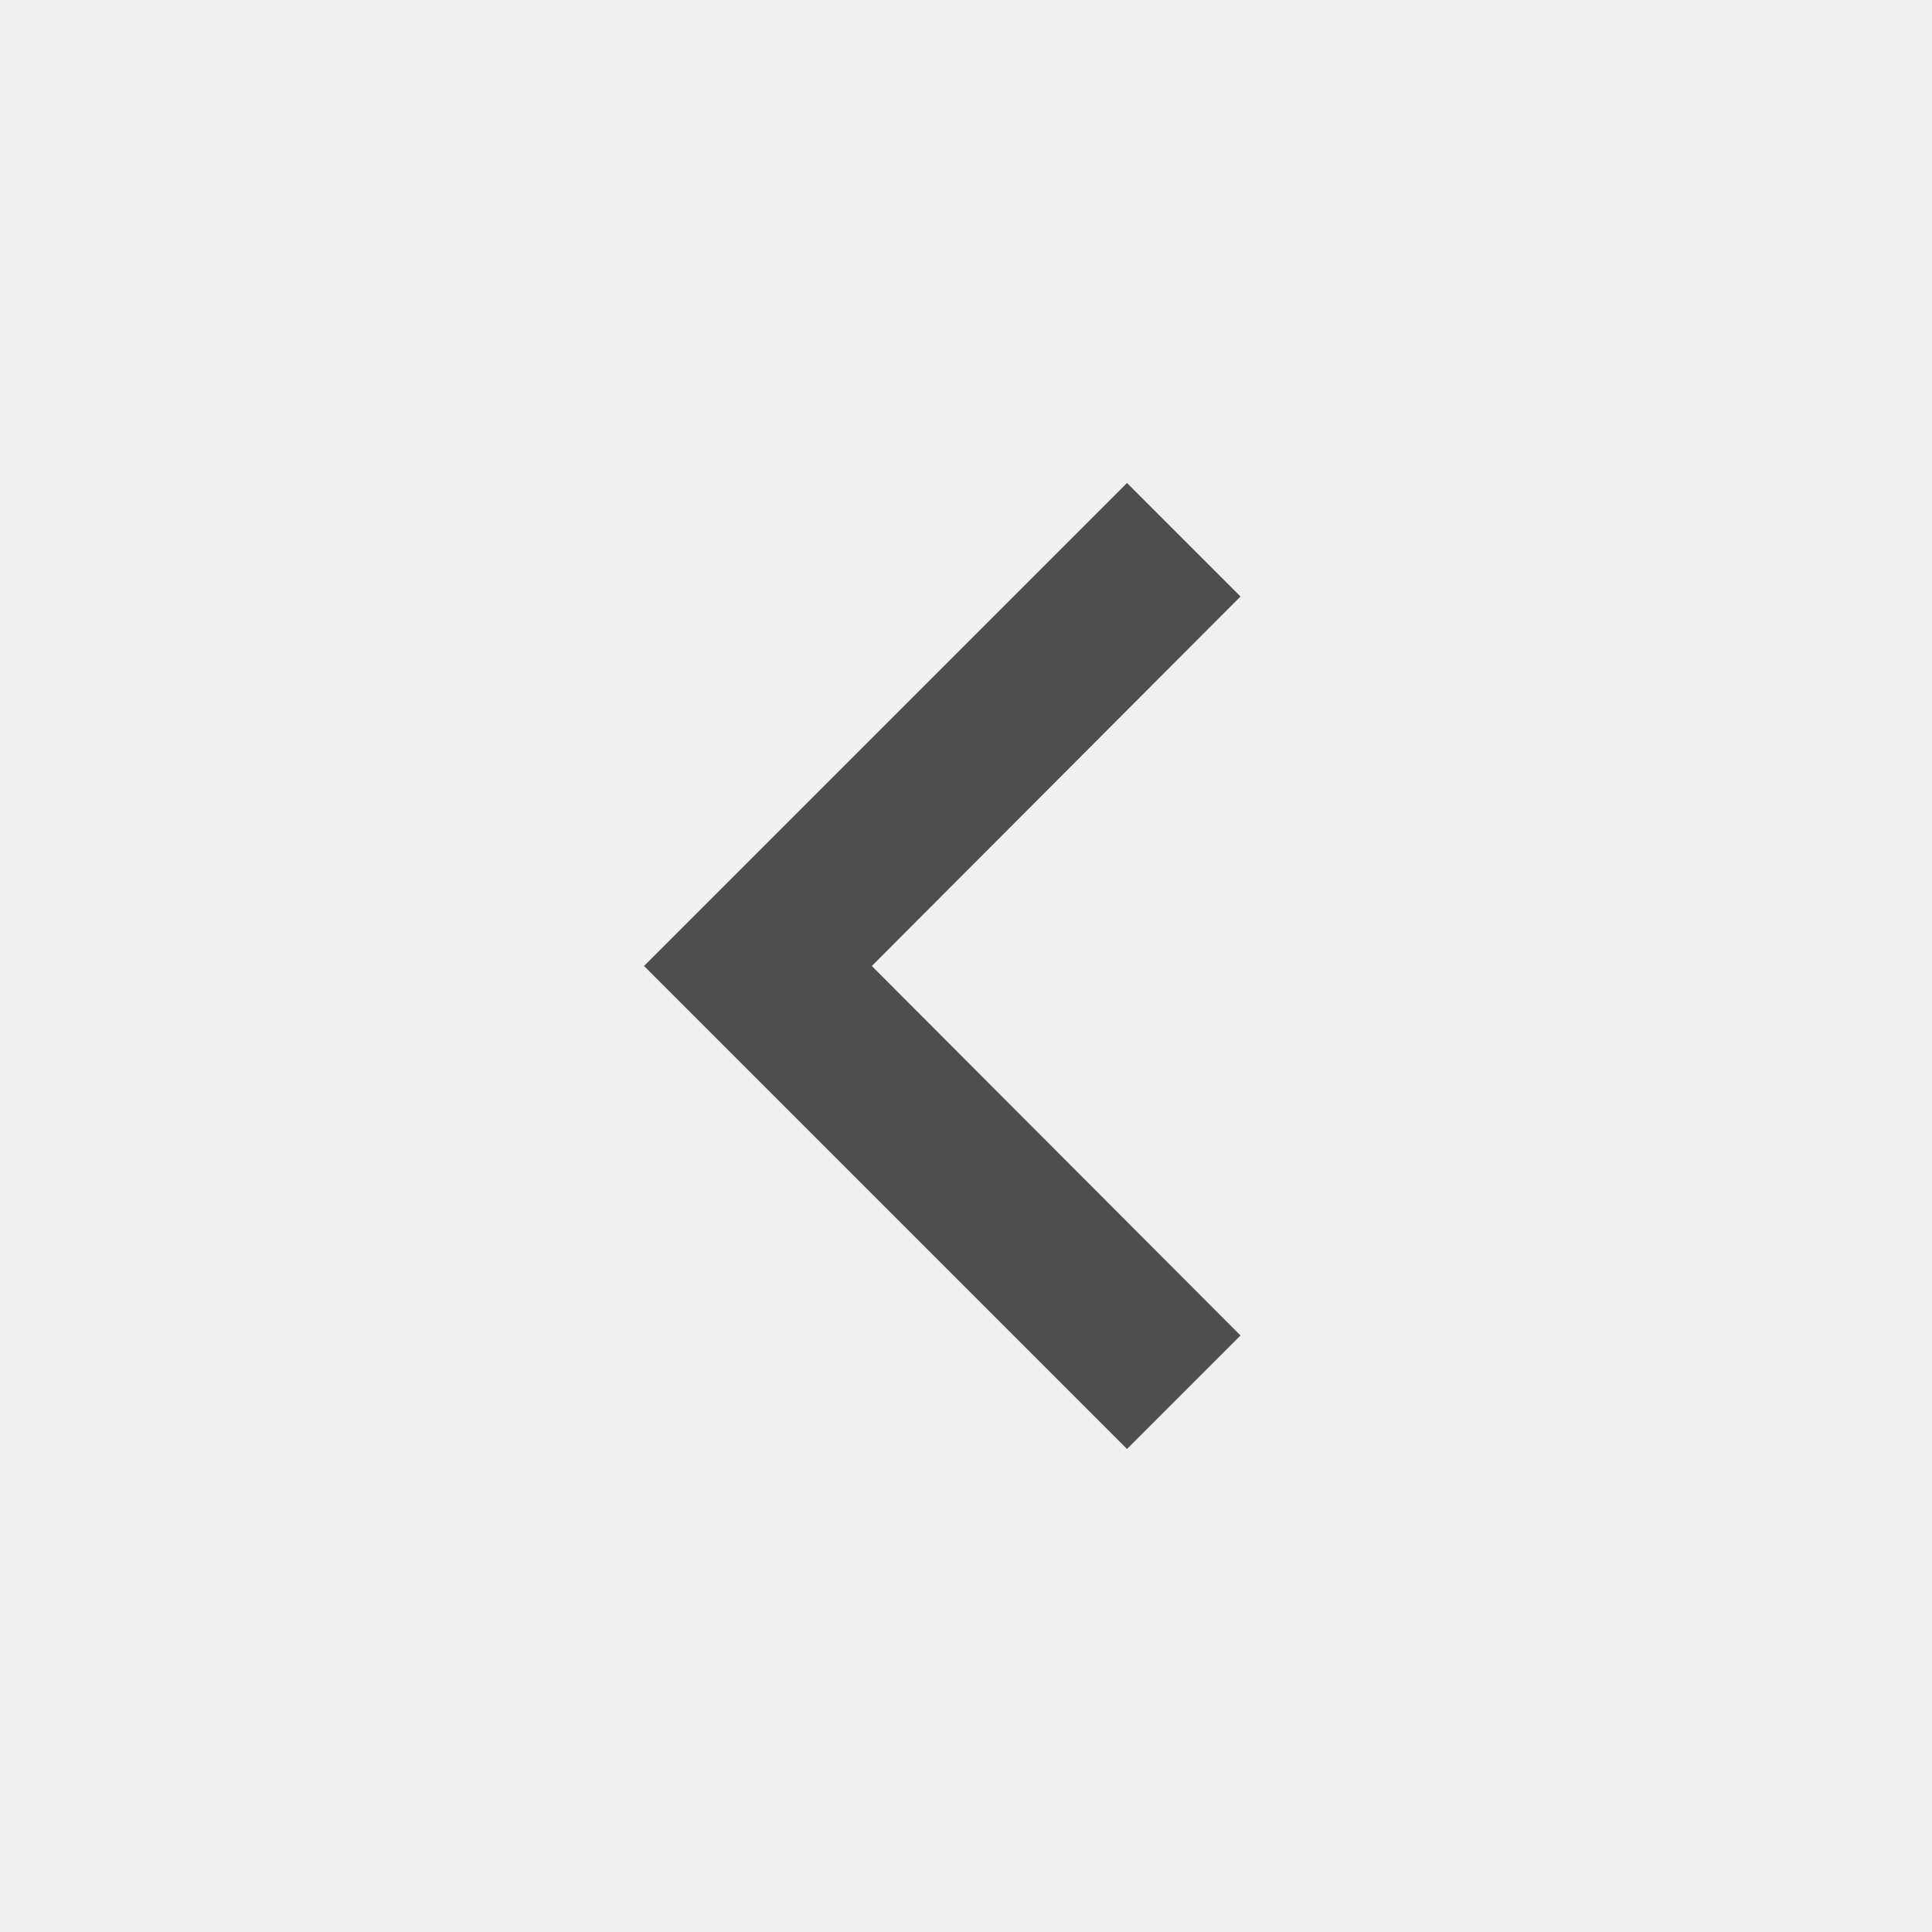
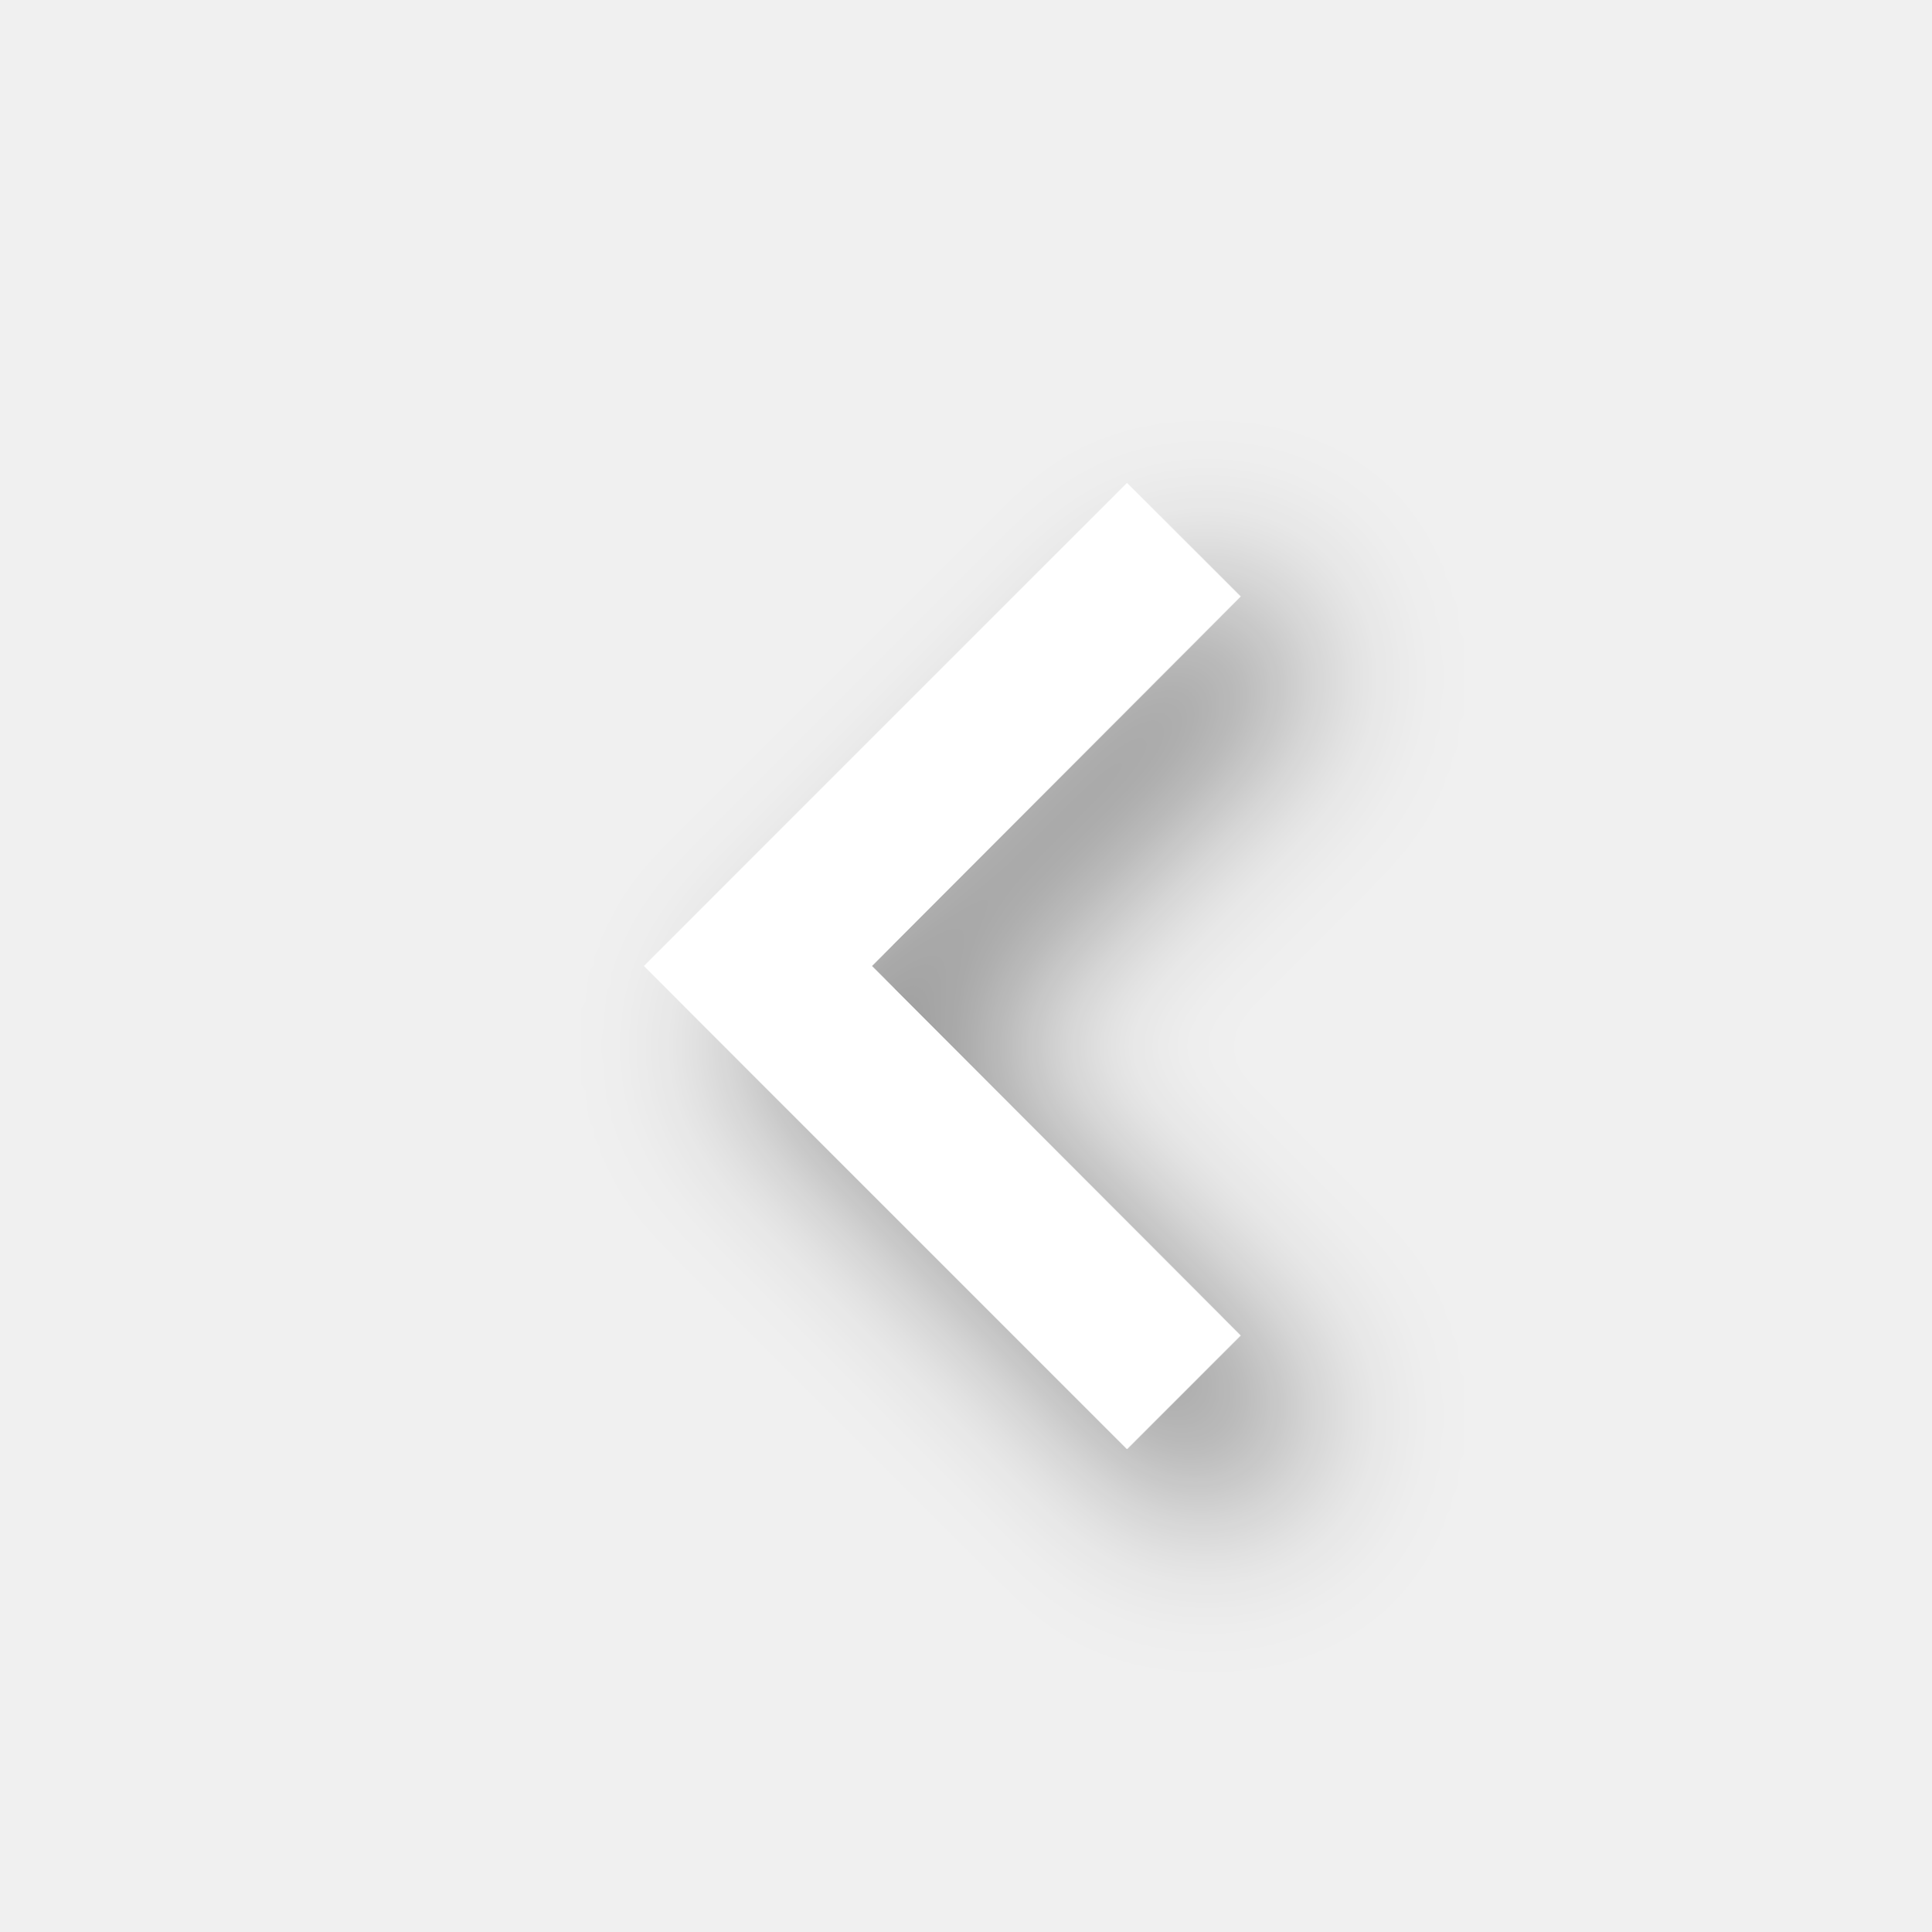
<svg xmlns="http://www.w3.org/2000/svg" width="24" height="24" viewBox="0 0 24 24">
  <defs>
-     <style>.a{fill:#4e4e4e;}.b{fill:none;}</style>
+     <filter id="Path_744" x="6" y="4" width="13.41" height="18" filterUnits="userSpaceOnUse">
+       <feOffset dx="1" dy="1" input="SourceAlpha" />
+       <feGaussianBlur stdDeviation="1" result="blur" />
+       <feFlood flood-opacity="0.412" />
+       <feComposite operator="in" in2="blur" />
+       <feComposite in="SourceGraphic" />
+     </filter>
  </defs>
-   <g transform="translate(24) rotate(90)">
-     <path class="a" d="M7.41,8.59,12,13.17l4.59-4.58L18,10l-6,6L6,10Z" />
-     <path class="b" d="M0,0H24V24H0Z" />
+   <g id="arrow-left" transform="translate(24) rotate(90)">
+     <g transform="matrix(0, -1, 1, 0, 0, 24)" filter="url(#Path_744)">
+       <path id="Path_744-2" data-name="Path 744" d="M7.41,8.59,12,13.17l4.59-4.58L18,10l-6,6L6,10Z" transform="translate(24) rotate(90)" fill="#fff" />
+     </g>
+     <path id="Path_745" data-name="Path 745" d="M0,0H24V24H0Z" fill="none" />
  </g>
</svg>
